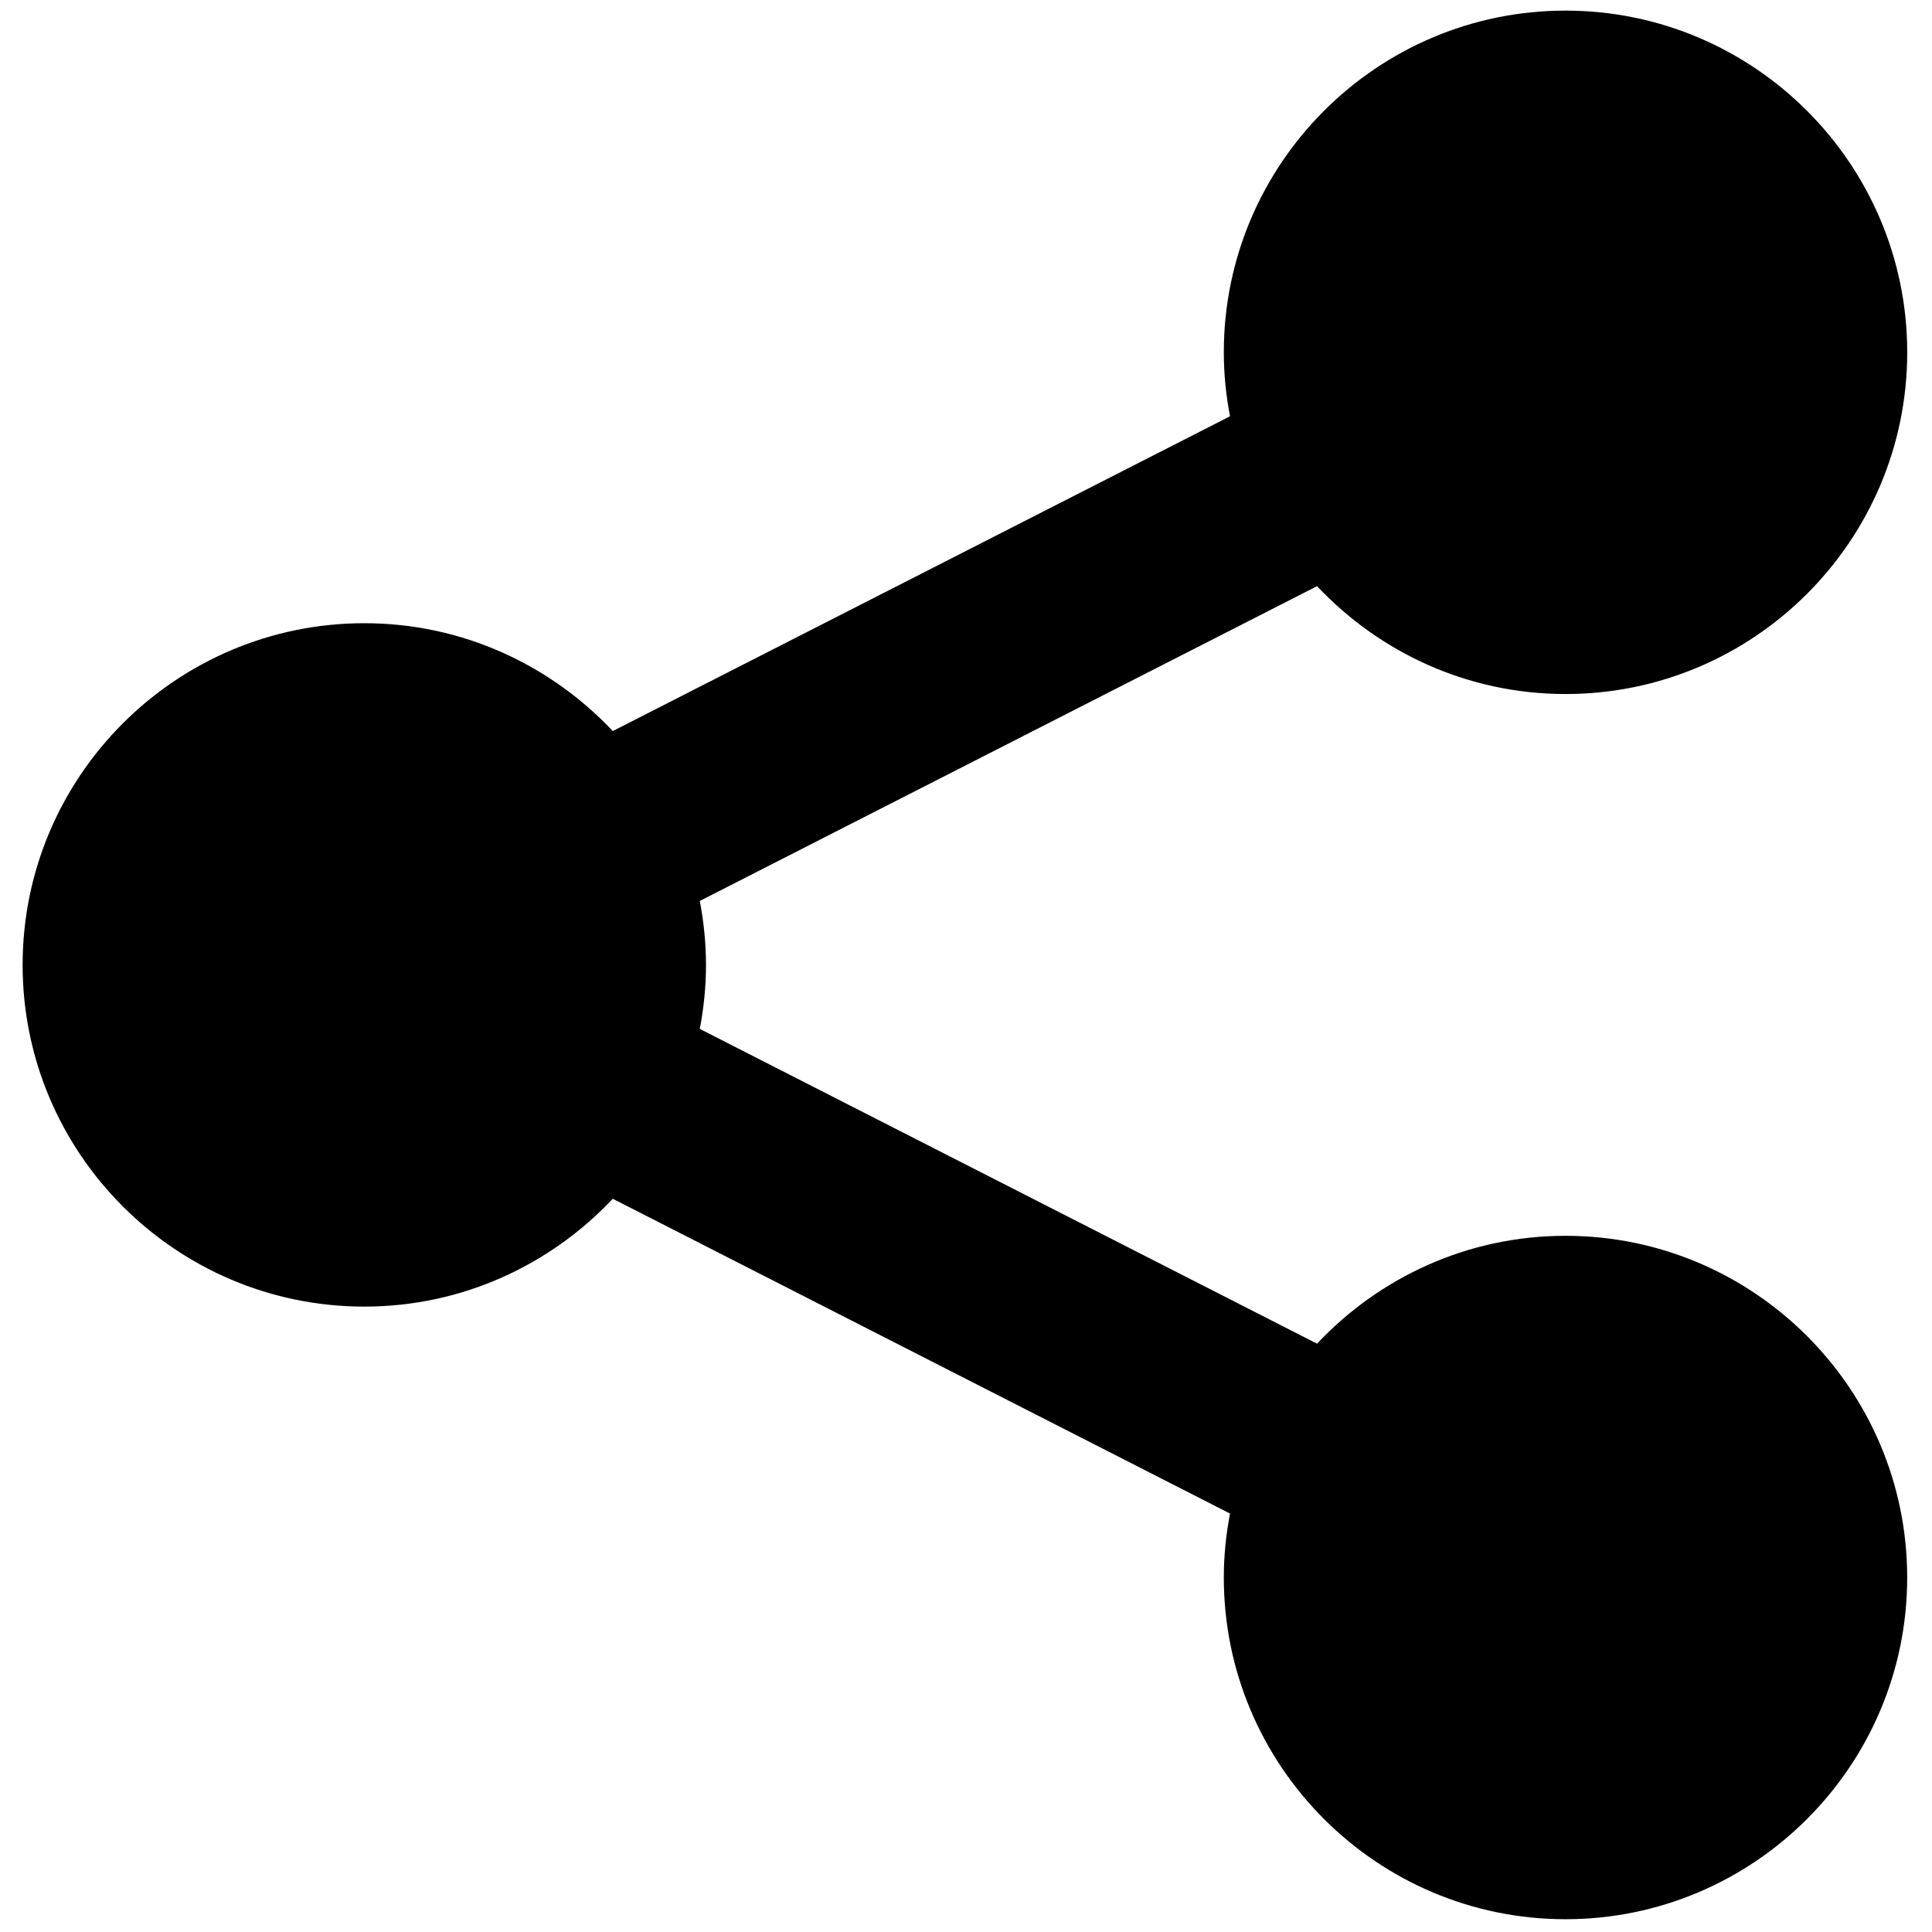
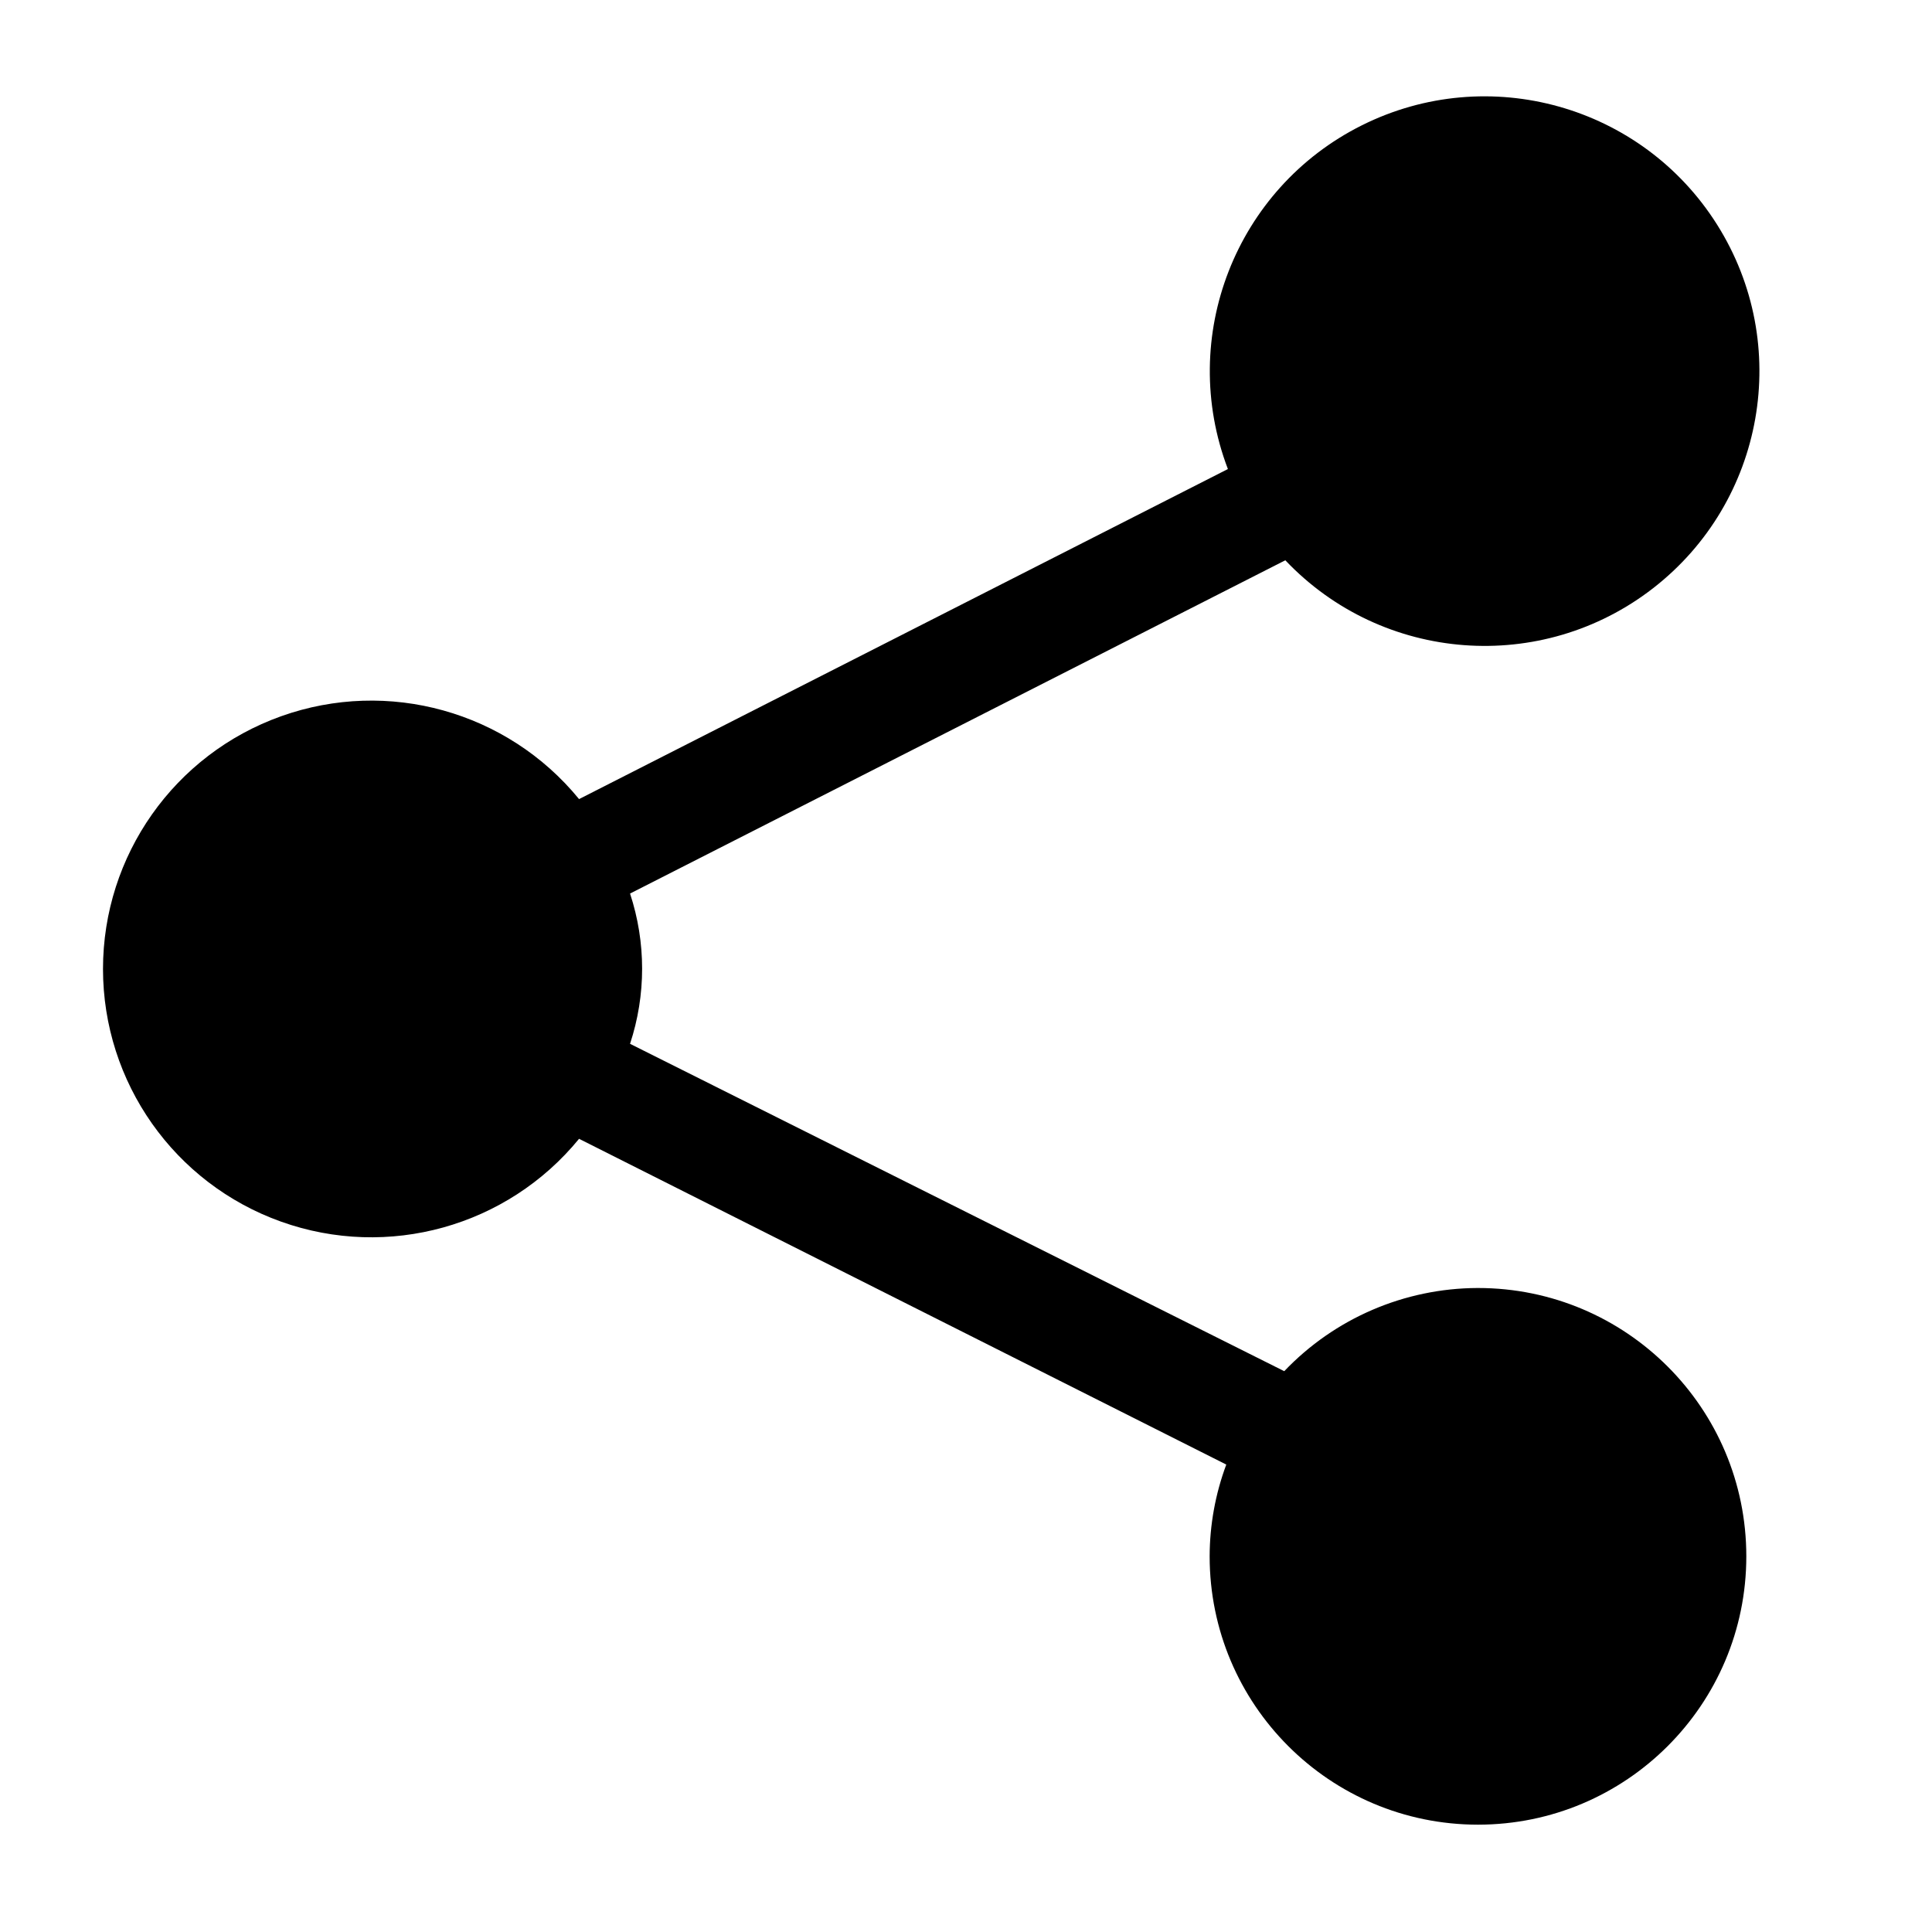
- <svg xmlns="http://www.w3.org/2000/svg" version="1.1" width="256" height="256" viewBox="0 0 256 256" xml:space="preserve">
-   <g style="stroke: none; stroke-width: 0; stroke-dasharray: none; stroke-linecap: butt; stroke-linejoin: miter; stroke-miterlimit: 10; fill: none; fill-rule: nonzero; opacity: 1;" transform="translate(1.406593 1.406593) scale(2.81 2.81)">
-     <path d="M 73.321 57.774 c -4.618 0 -8.776 1.963 -11.717 5.086 L 32.498 48.017 c 0.186 -0.978 0.293 -1.985 0.293 -3.017 c 0 -1.032 -0.107 -2.038 -0.293 -3.016 L 61.605 27.14 c 2.941 3.122 7.099 5.086 11.717 5.086 c 8.885 0 16.112 -7.228 16.112 -16.112 C 89.434 7.228 82.206 0 73.321 0 S 57.208 7.228 57.208 16.113 c 0 1.032 0.107 2.038 0.293 3.016 L 28.395 33.973 c -2.94 -3.123 -7.099 -5.086 -11.716 -5.086 C 7.794 28.887 0.566 36.115 0.566 45 s 7.228 16.112 16.113 16.112 c 4.617 0 8.776 -1.963 11.716 -5.085 l 29.106 14.844 c -0.186 0.978 -0.293 1.985 -0.293 3.017 C 57.208 82.772 64.437 90 73.321 90 s 16.112 -7.228 16.112 -16.112 S 82.206 57.774 73.321 57.774 z" style="stroke: none; stroke-width: 1; stroke-dasharray: none; stroke-linecap: butt; stroke-linejoin: miter; stroke-miterlimit: 10; fill: rgb(0,0,0); fill-rule: nonzero; opacity: 1;" transform=" matrix(1 0 0 1 0 0) " stroke-linecap="round" />
-   </g>
+ <svg xmlns="http://www.w3.org/2000/svg" fill="currentColor" width="800px" height="800px" viewBox="0 0 36 36" version="1.1" preserveAspectRatio="xMidYMid meet">
+   <path class="clr-i-solid clr-i-solid-path-1" d="M27.53,24a5,5,0,0,0-3.6,1.55L11.74,19.45a4.47,4.47,0,0,0,0-2.8l12.21-6.21a5.12,5.12,0,1,0-1.07-1.7L10.79,14.89a5,5,0,1,0,0,6.33l12.06,6.07A4.93,4.93,0,0,0,22.54,29a5,5,0,1,0,5-5Z" />
+   <rect x="0" y="0" width="36" height="36" fill-opacity="0" />
</svg>
